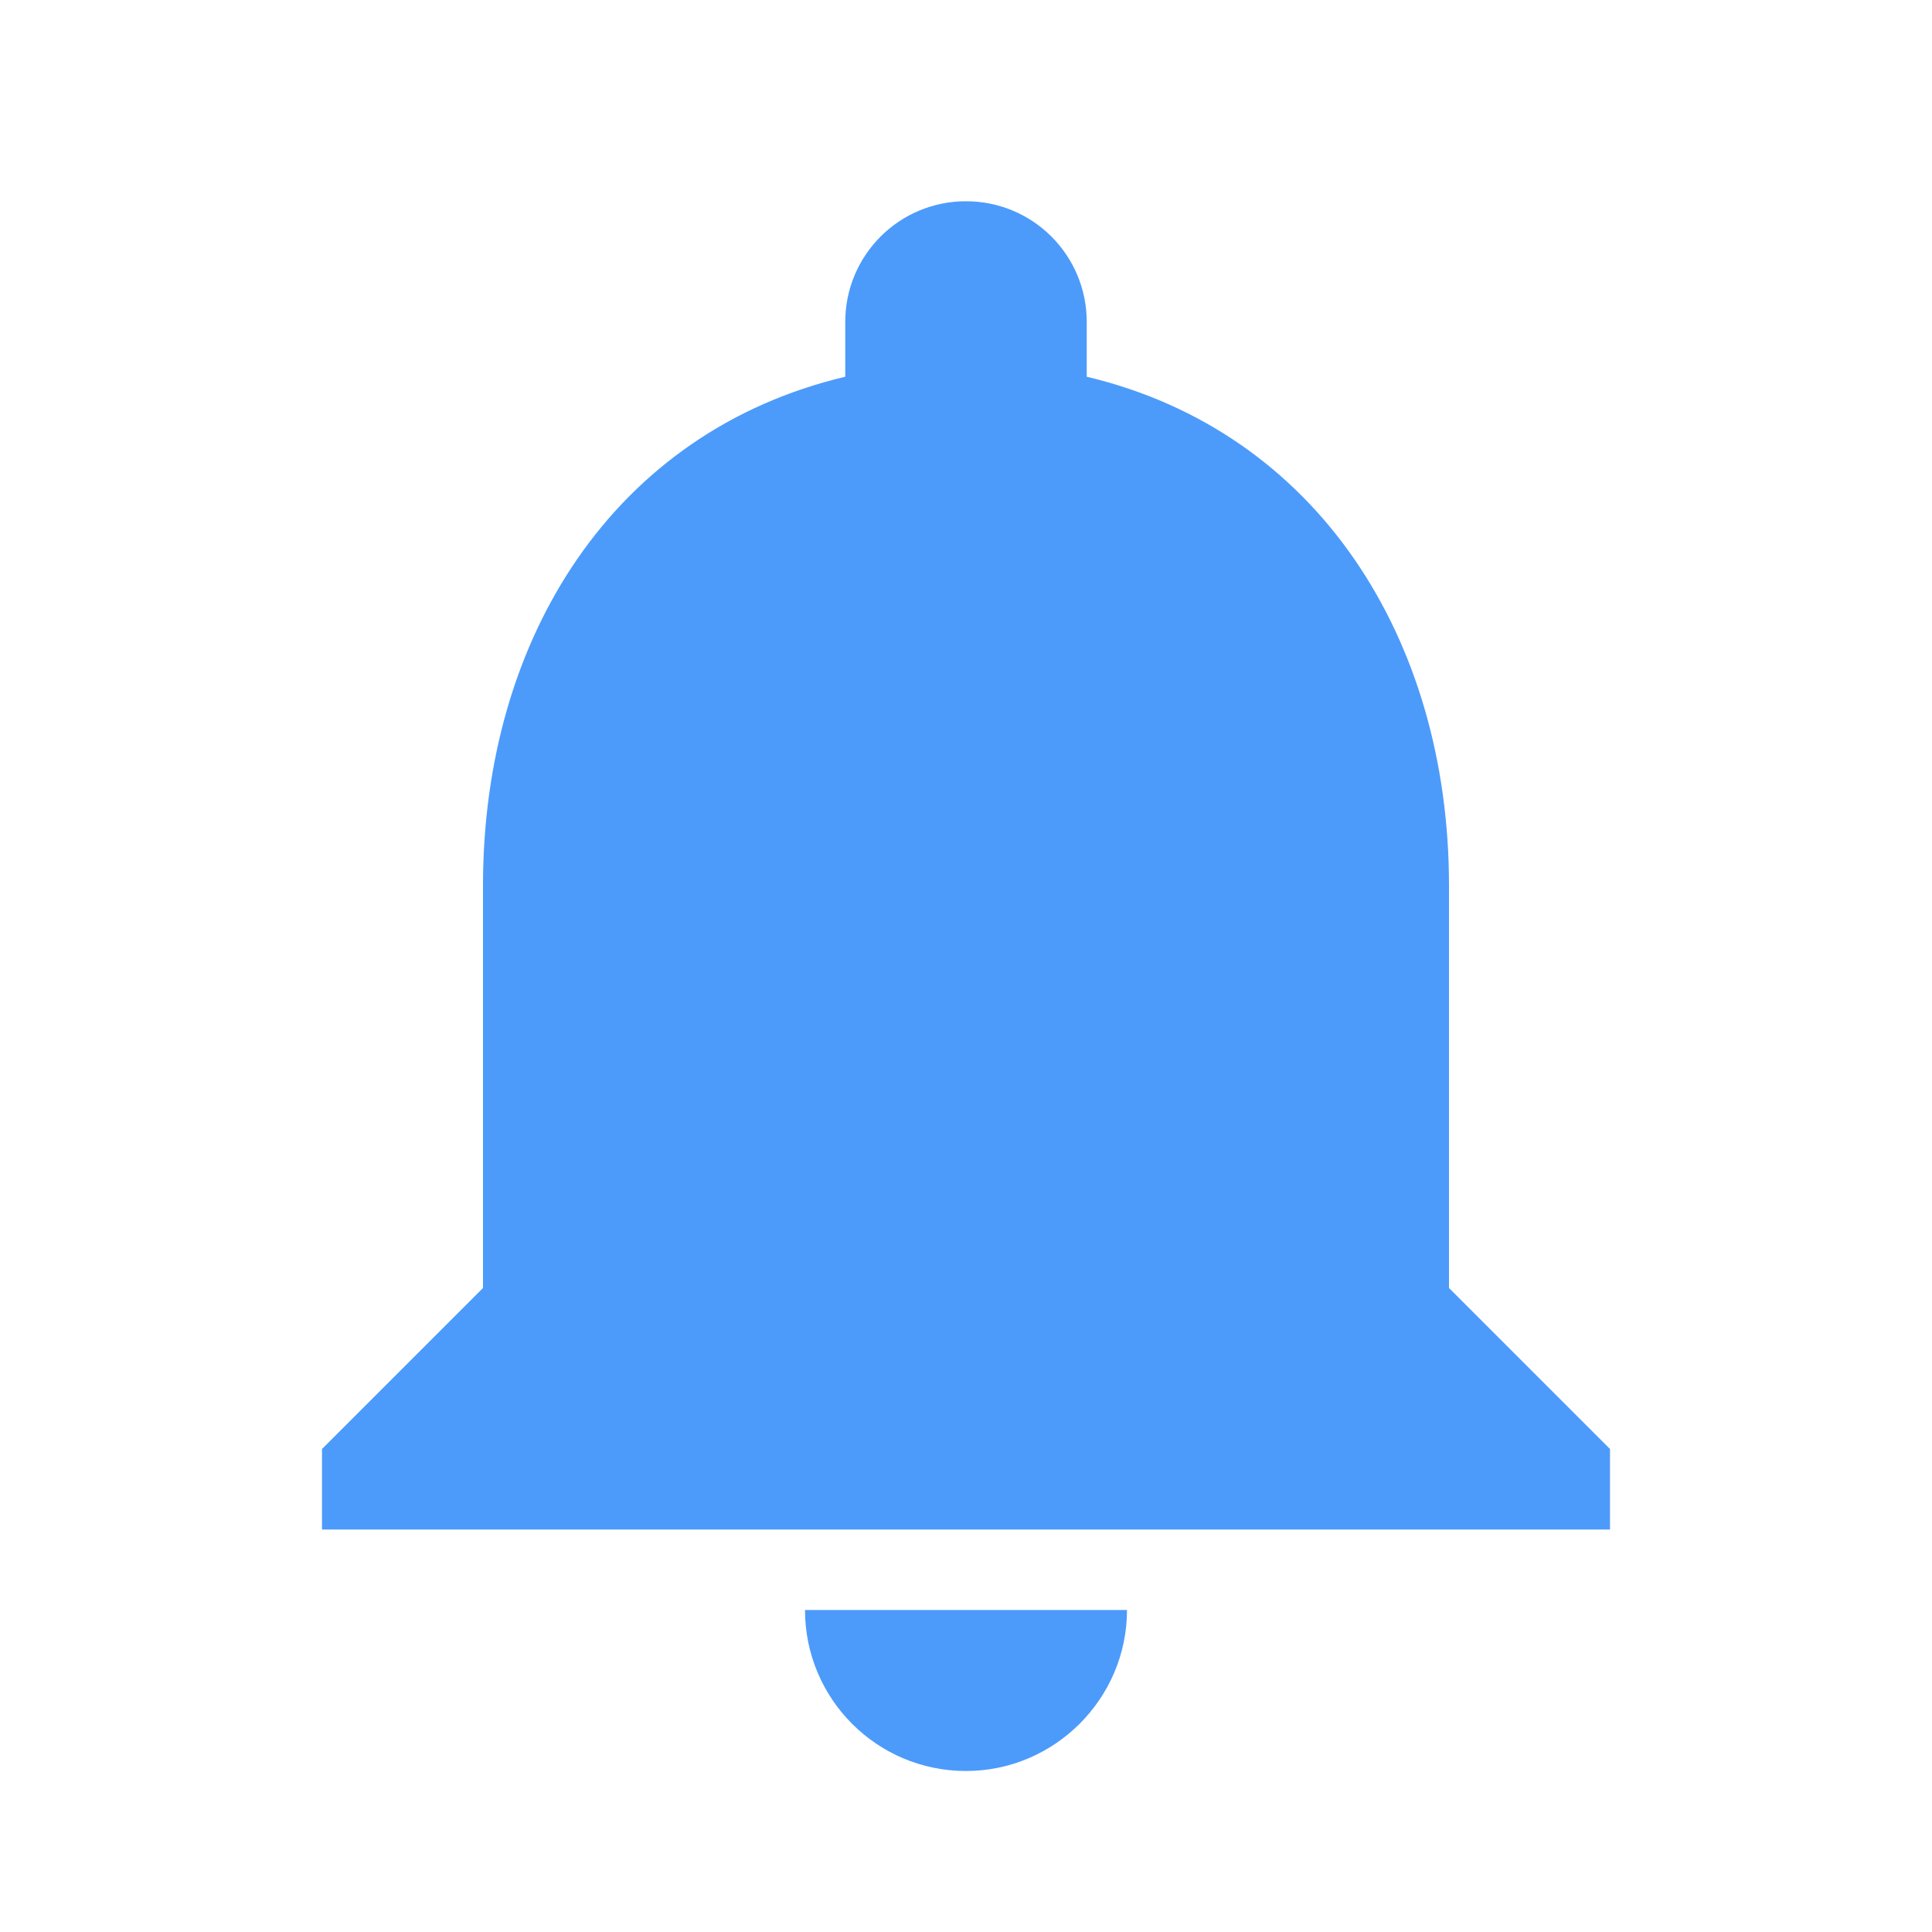
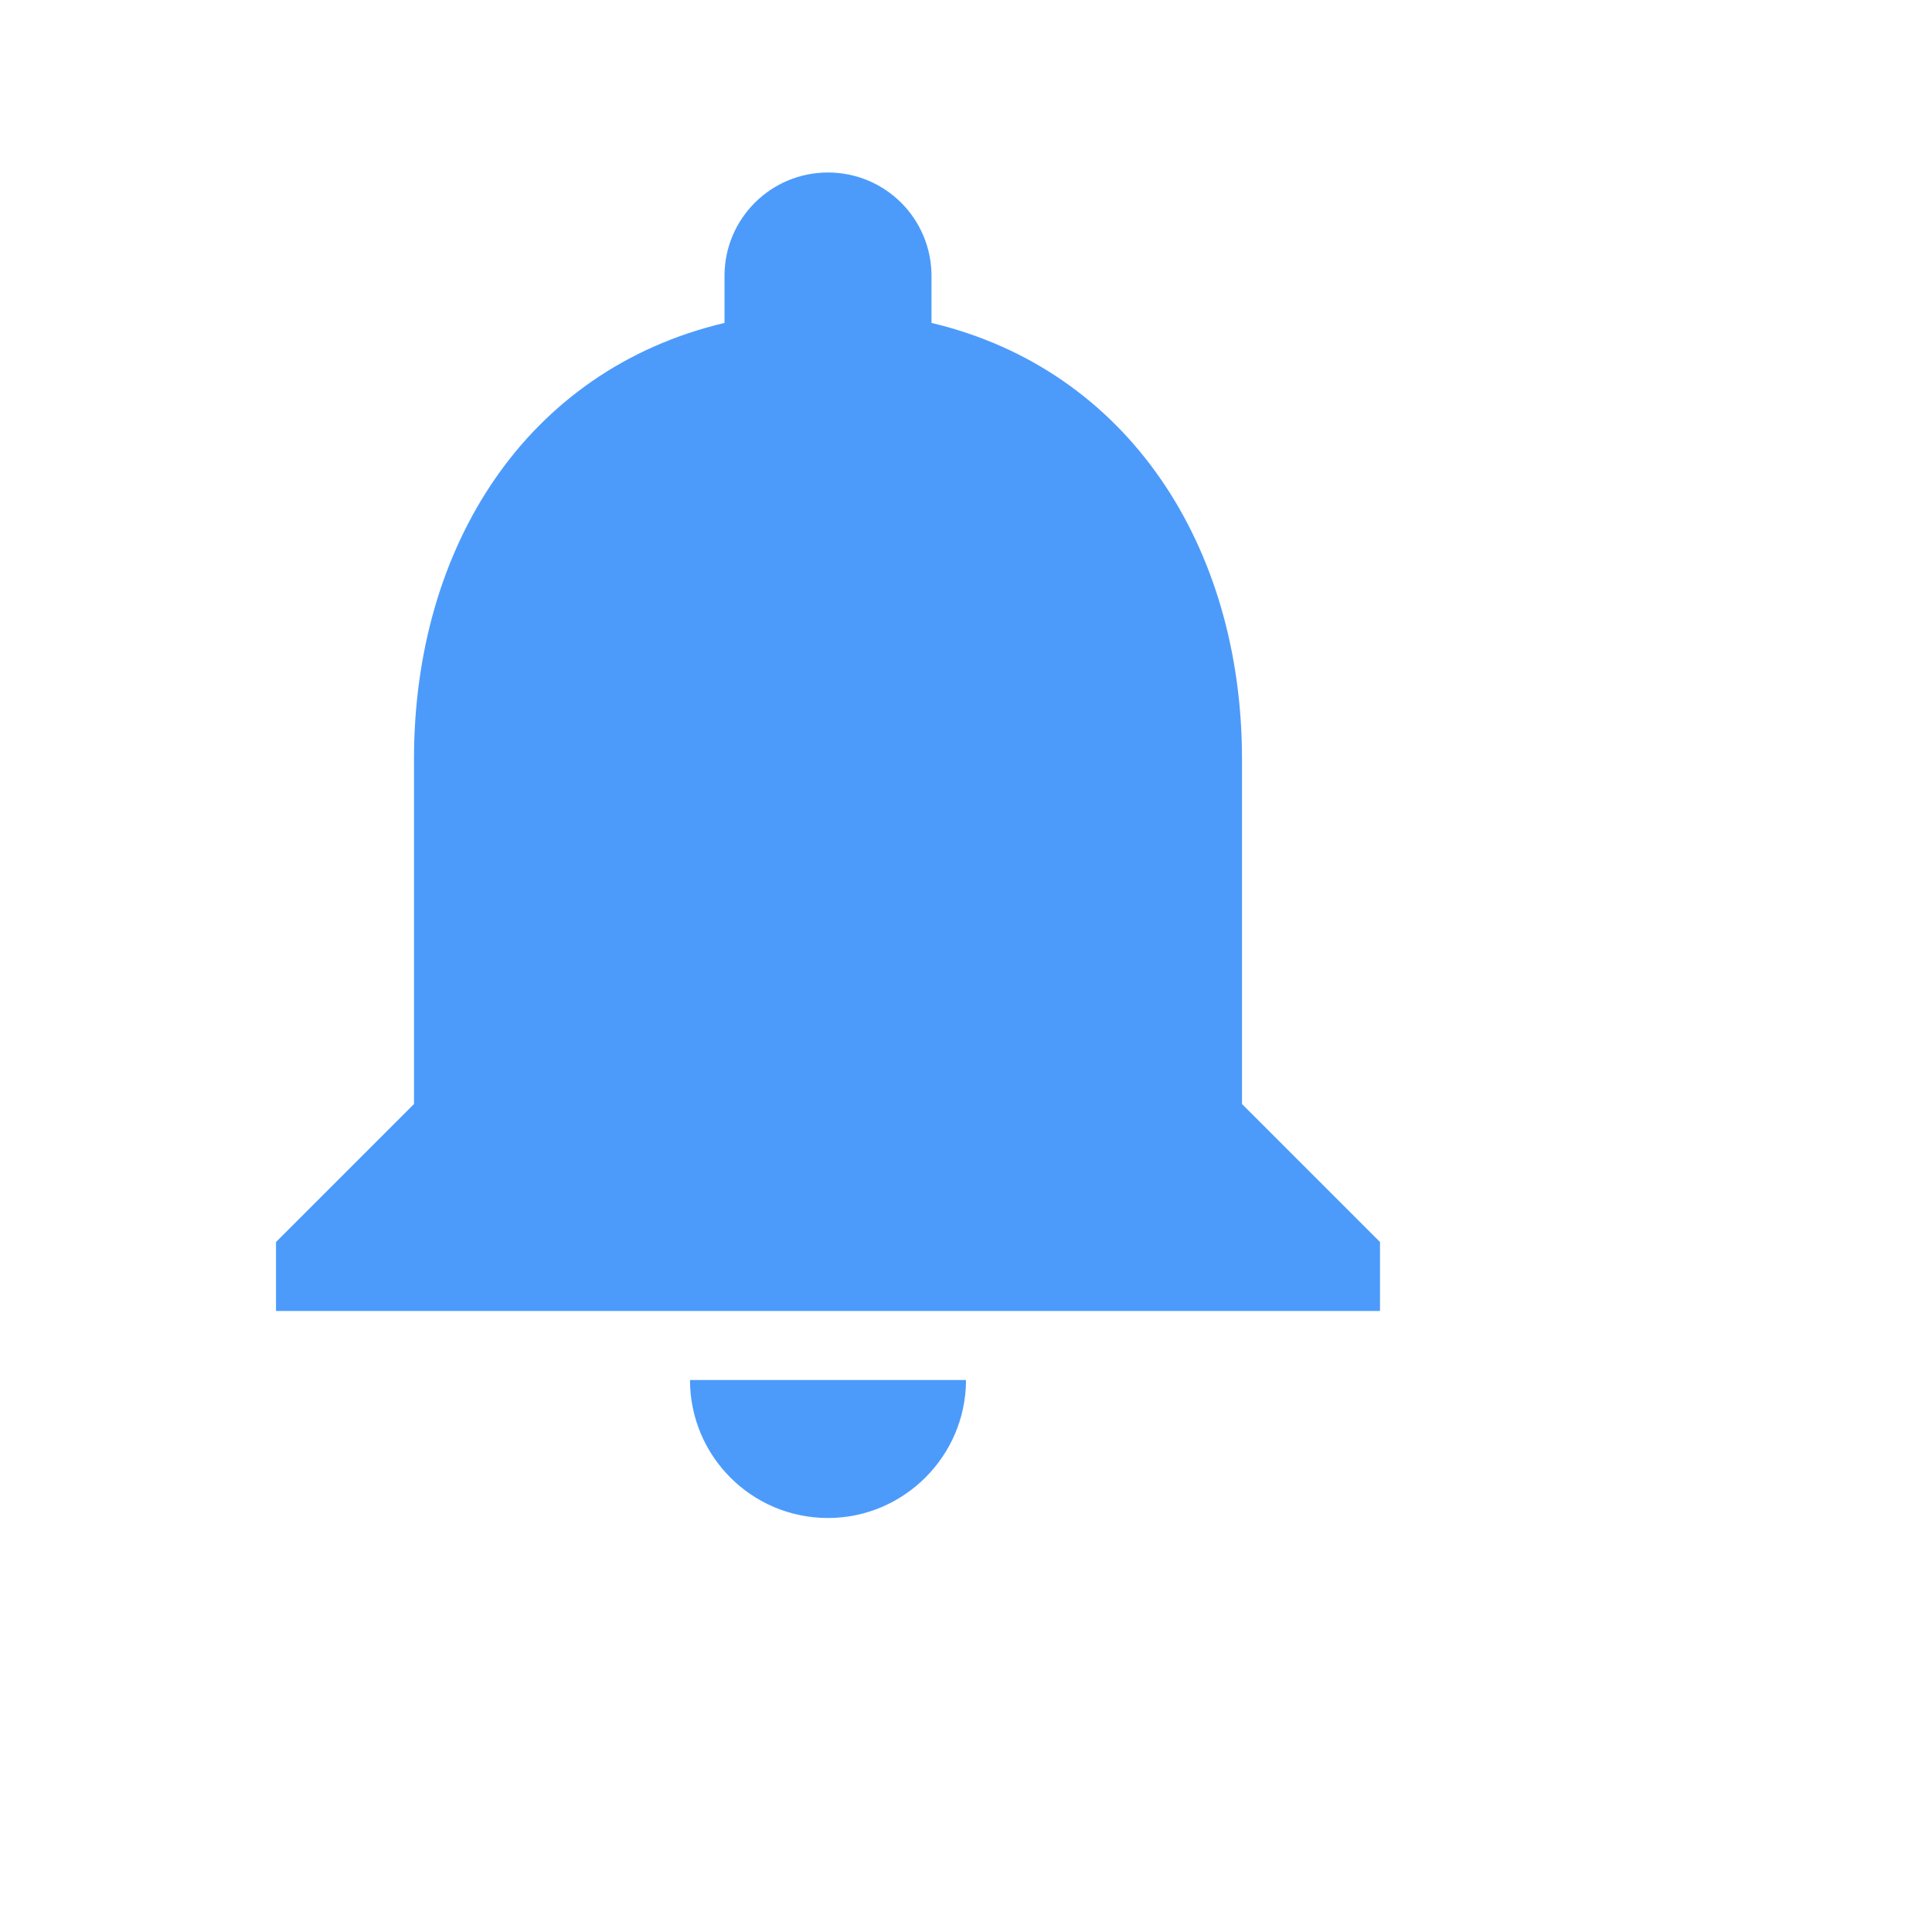
- <svg xmlns="http://www.w3.org/2000/svg" viewBox="0 0 24 24" fill="#4c9bfb" width="28px" height="28px">
+ <svg xmlns="http://www.w3.org/2000/svg" viewBox="0 0 28 28" fill="#4c9bfb" width="28px" height="28px">
  <path d="M12 22c1.1 0 2-.9 2-2h-4c0 1.1.89 2 2 2zm6-6v-5c0-3.07-1.64-5.64-4.5-6.32V4c0-.83-.67-1.5-1.5-1.5s-1.5.67-1.5 1.5v.68C7.63 5.36 6 7.92 6 11v5l-2 2v1h16v-1l-2-2z" />
</svg>
